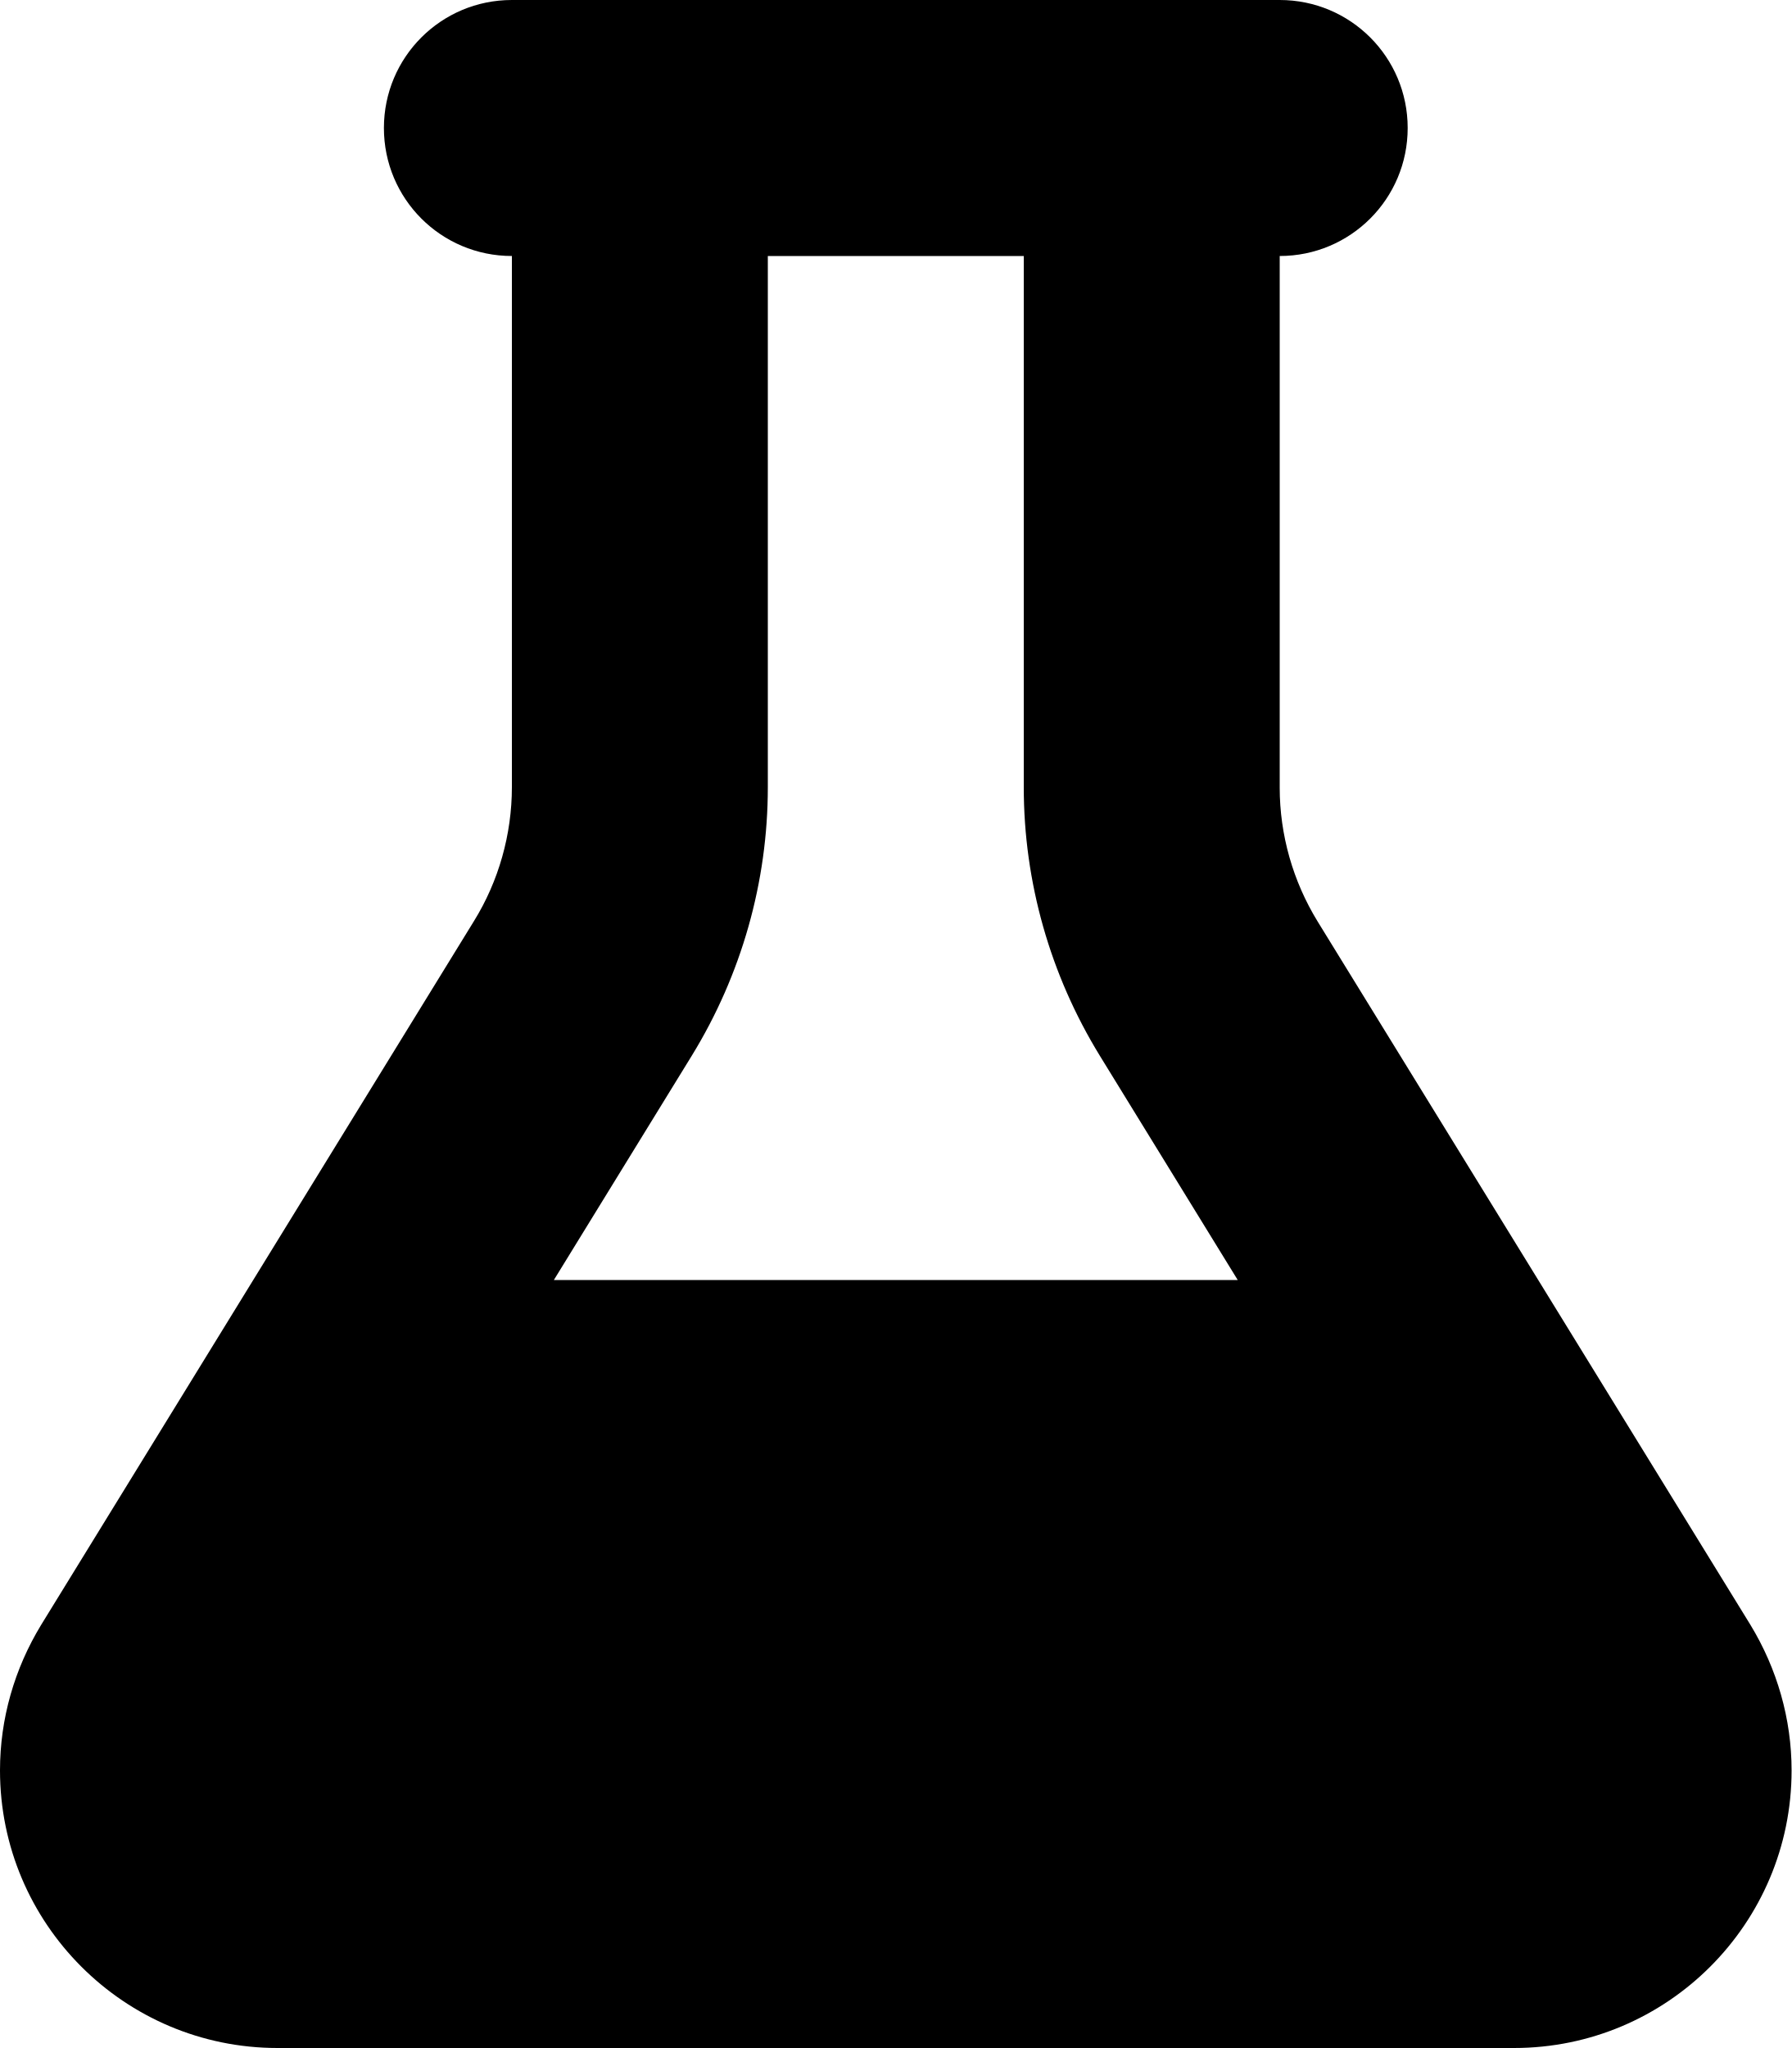
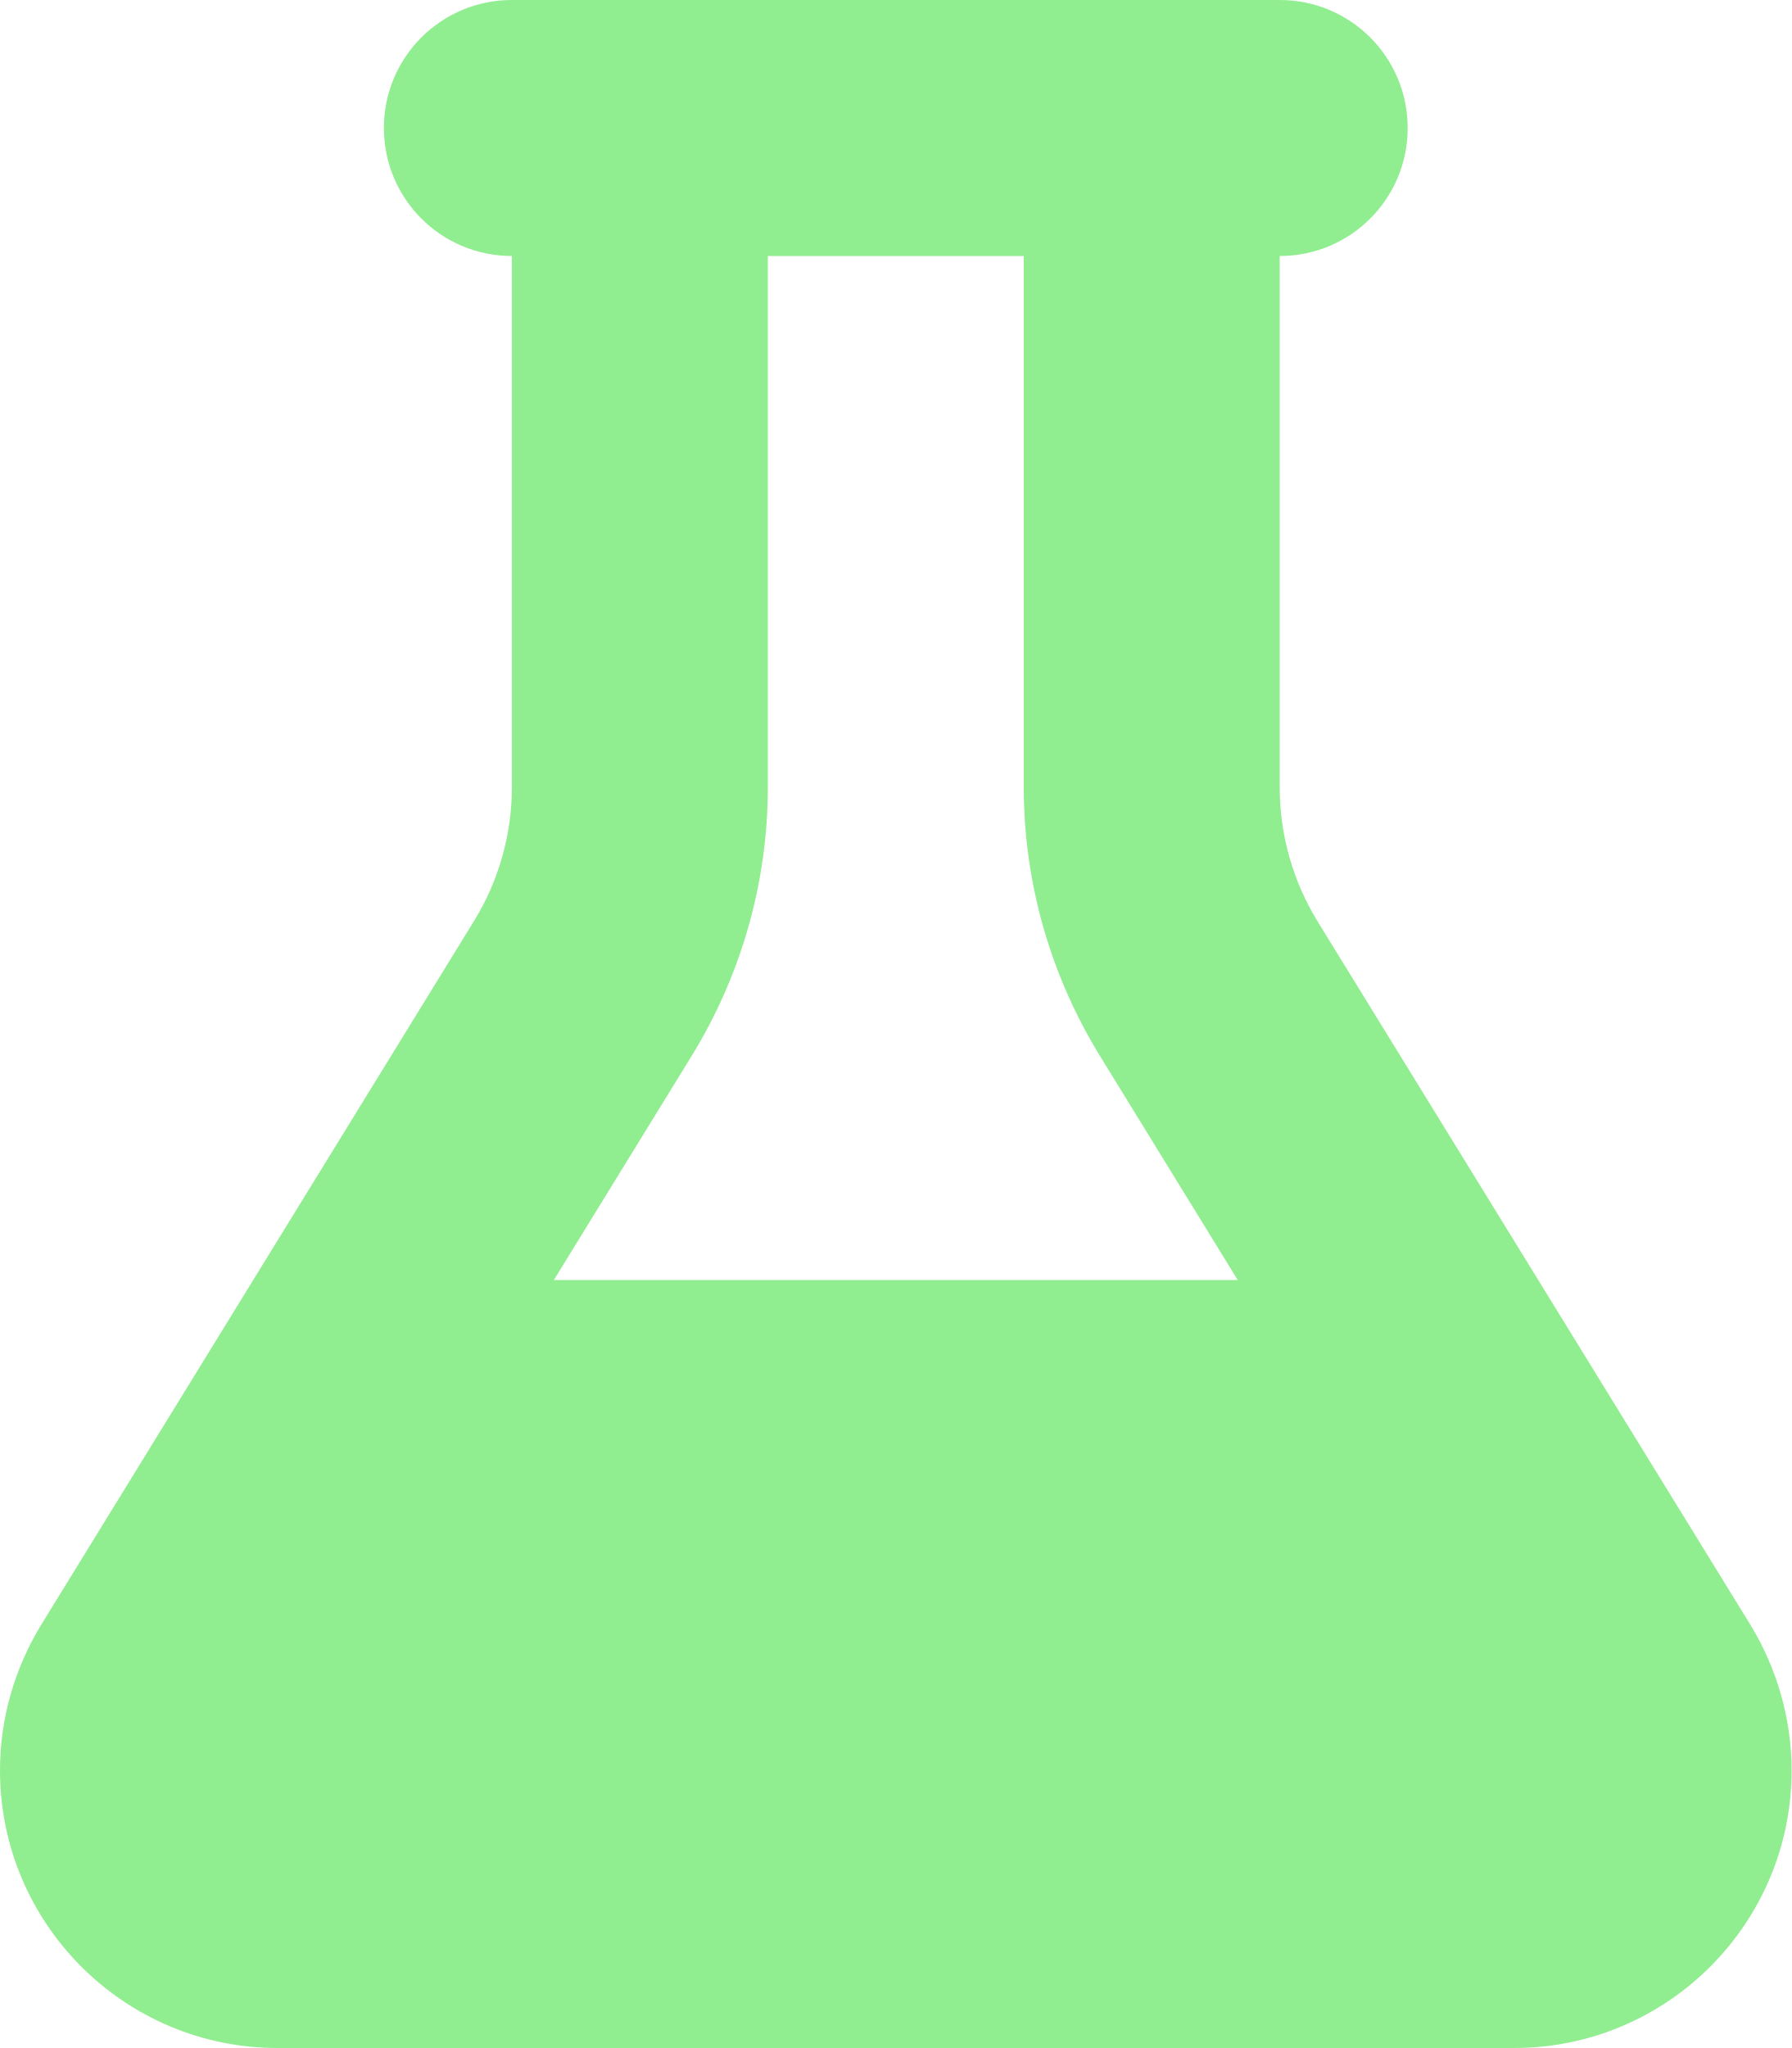
<svg xmlns="http://www.w3.org/2000/svg" viewBox="0 0 448 512">
-   <path d="M288 0H160 128C110.3 0 96 14.3 96 32s14.3 32 32 32V196.8c0 11.8-3.3 23.5-9.5 33.5L10.3 406.2C3.6 417.2 0 429.7 0 442.6C0 480.9 31.1 512 69.4 512H378.6c38.3 0 69.4-31.1 69.4-69.4c0-12.8-3.6-25.4-10.3-36.4L329.5 230.4c-6.2-10.1-9.5-21.7-9.5-33.5V64c17.7 0 32-14.3 32-32s-14.3-32-32-32H288zM192 196.8V64h64V196.8c0 23.7 6.6 46.9 19 67.1L309.5 320h-171L173 263.9c12.4-20.2 19-43.4 19-67.1z" />
+   <path fill="lightgreen" d="M288 0H160 128C110.3 0 96 14.3 96 32s14.3 32 32 32V196.8c0 11.8-3.3 23.5-9.5 33.5L10.3 406.2C3.6 417.2 0 429.7 0 442.6C0 480.9 31.1 512 69.4 512H378.6c38.3 0 69.4-31.1 69.4-69.4c0-12.8-3.6-25.4-10.3-36.4L329.5 230.4c-6.2-10.1-9.5-21.7-9.5-33.5V64c17.7 0 32-14.3 32-32s-14.3-32-32-32H288zM192 196.8V64h64V196.8c0 23.7 6.6 46.9 19 67.1L309.5 320h-171L173 263.9c12.4-20.2 19-43.4 19-67.1z" />
</svg>
